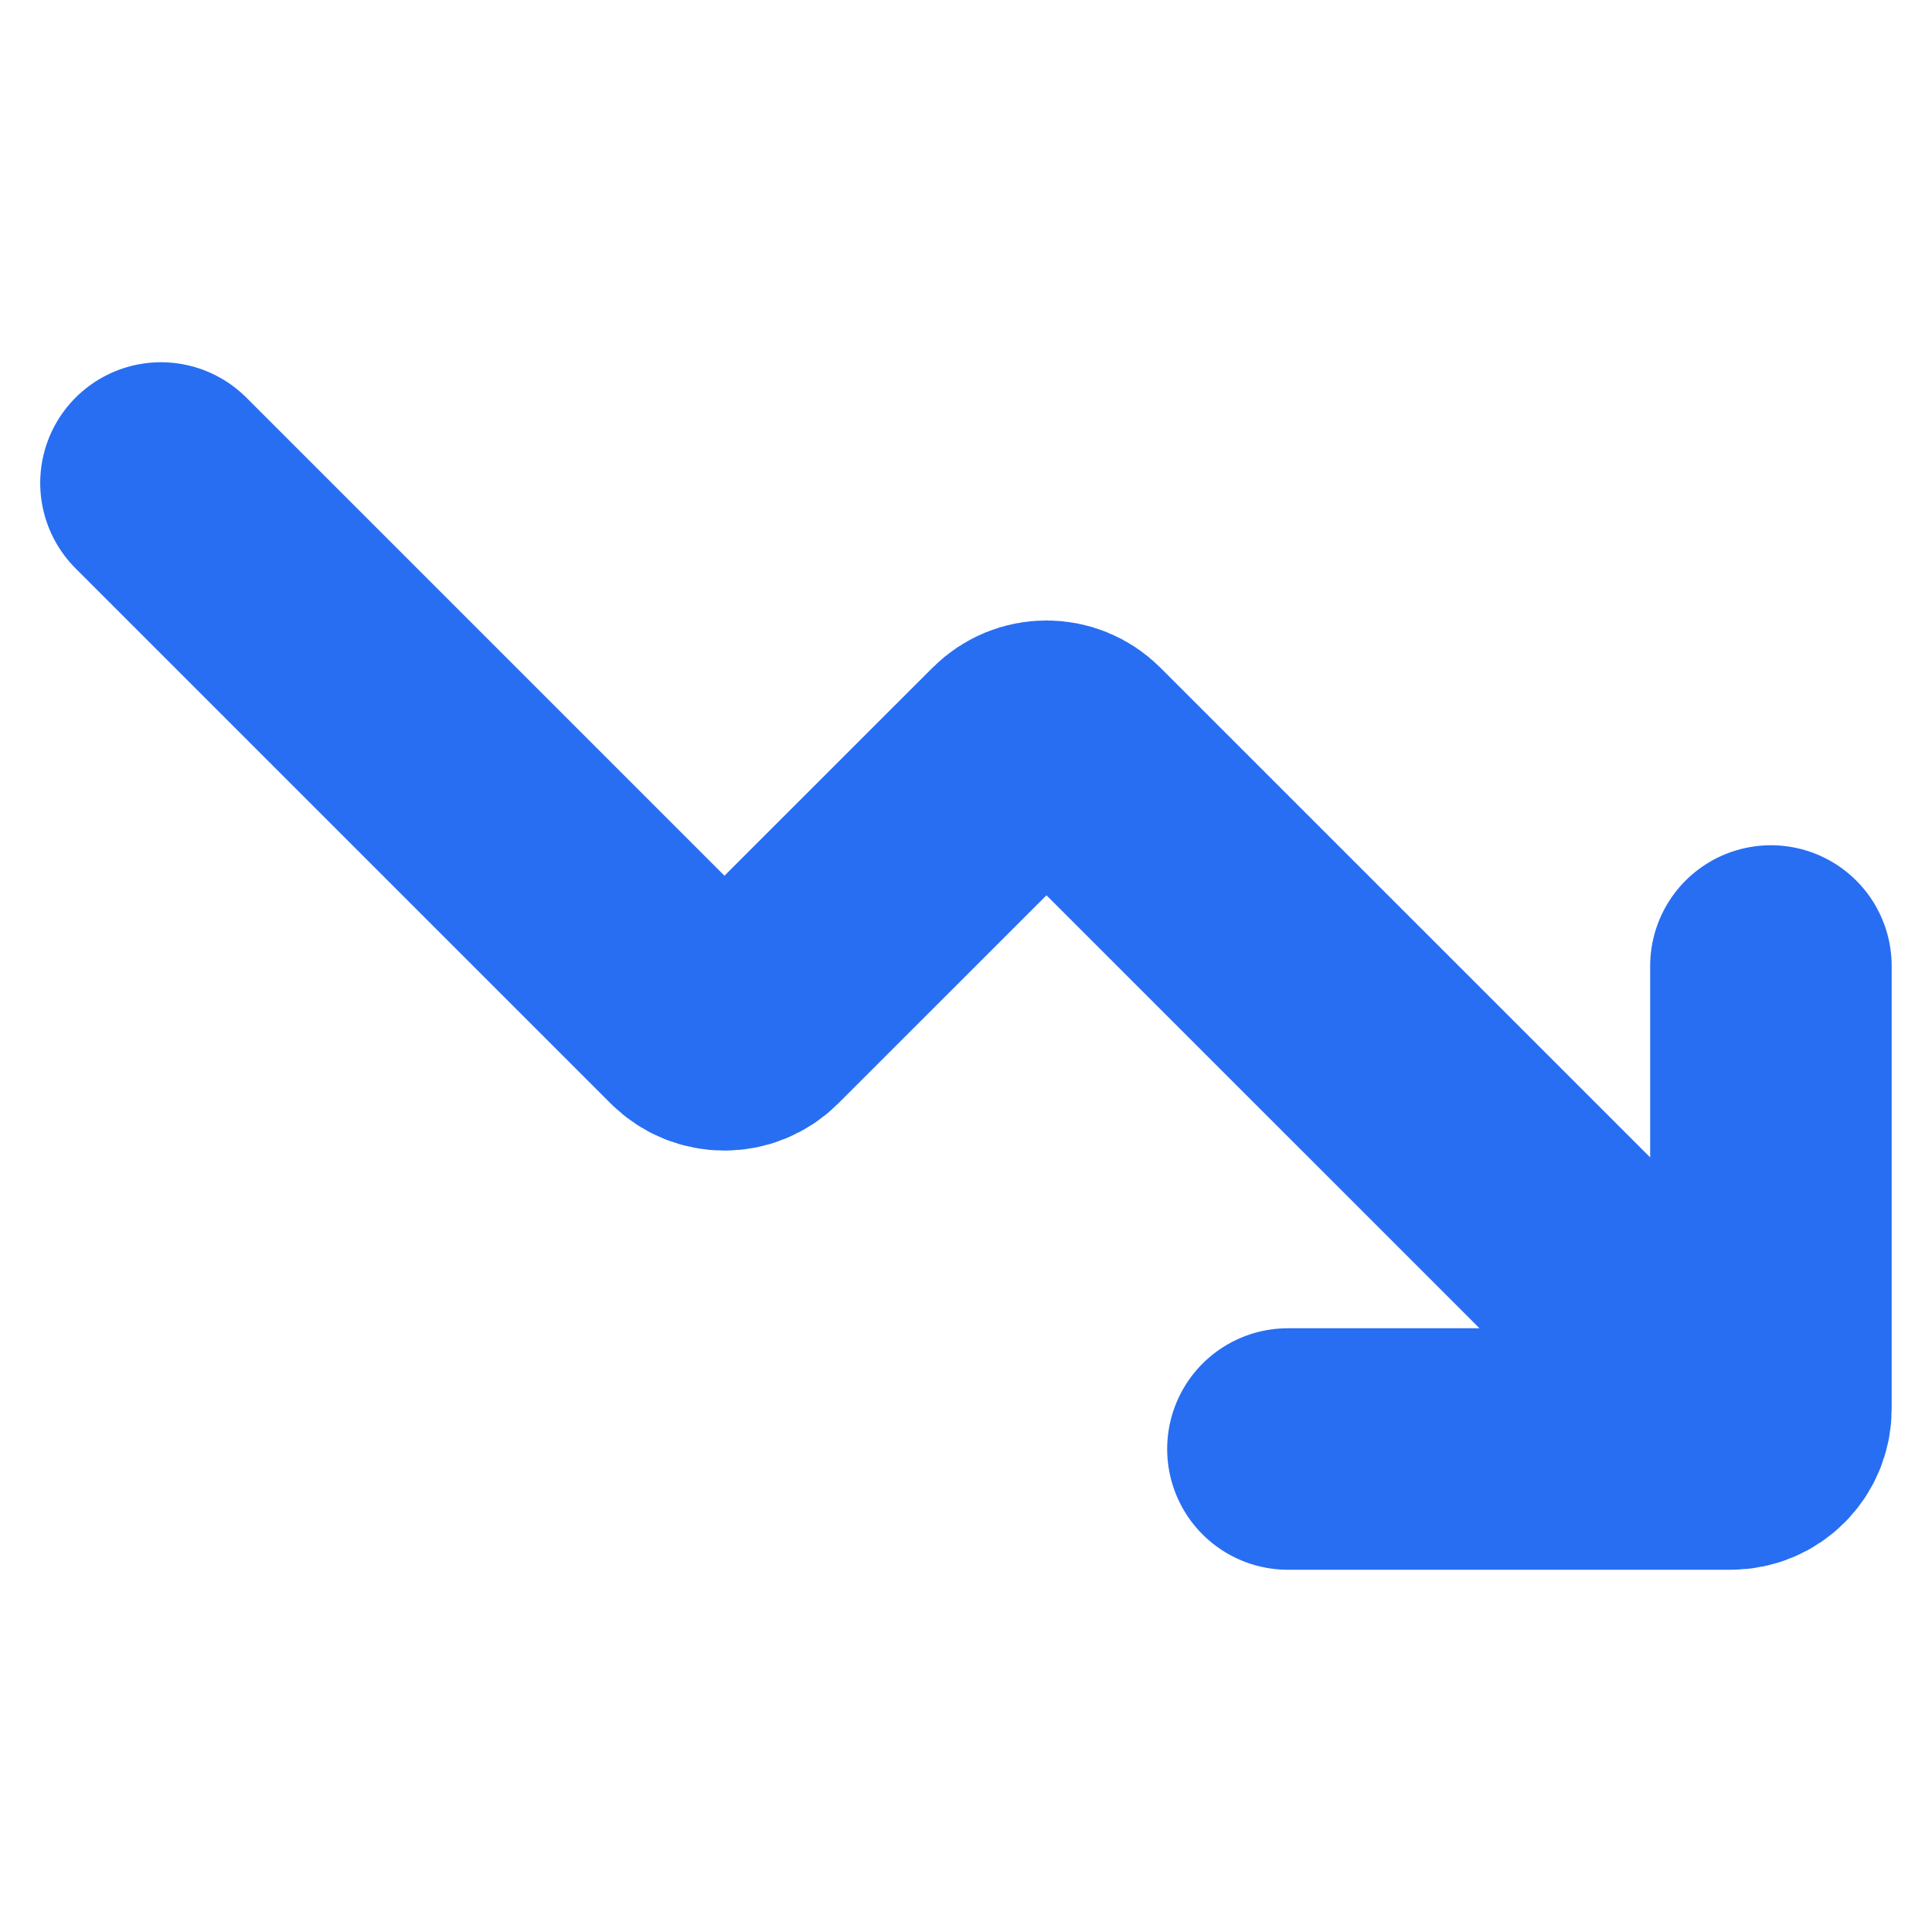
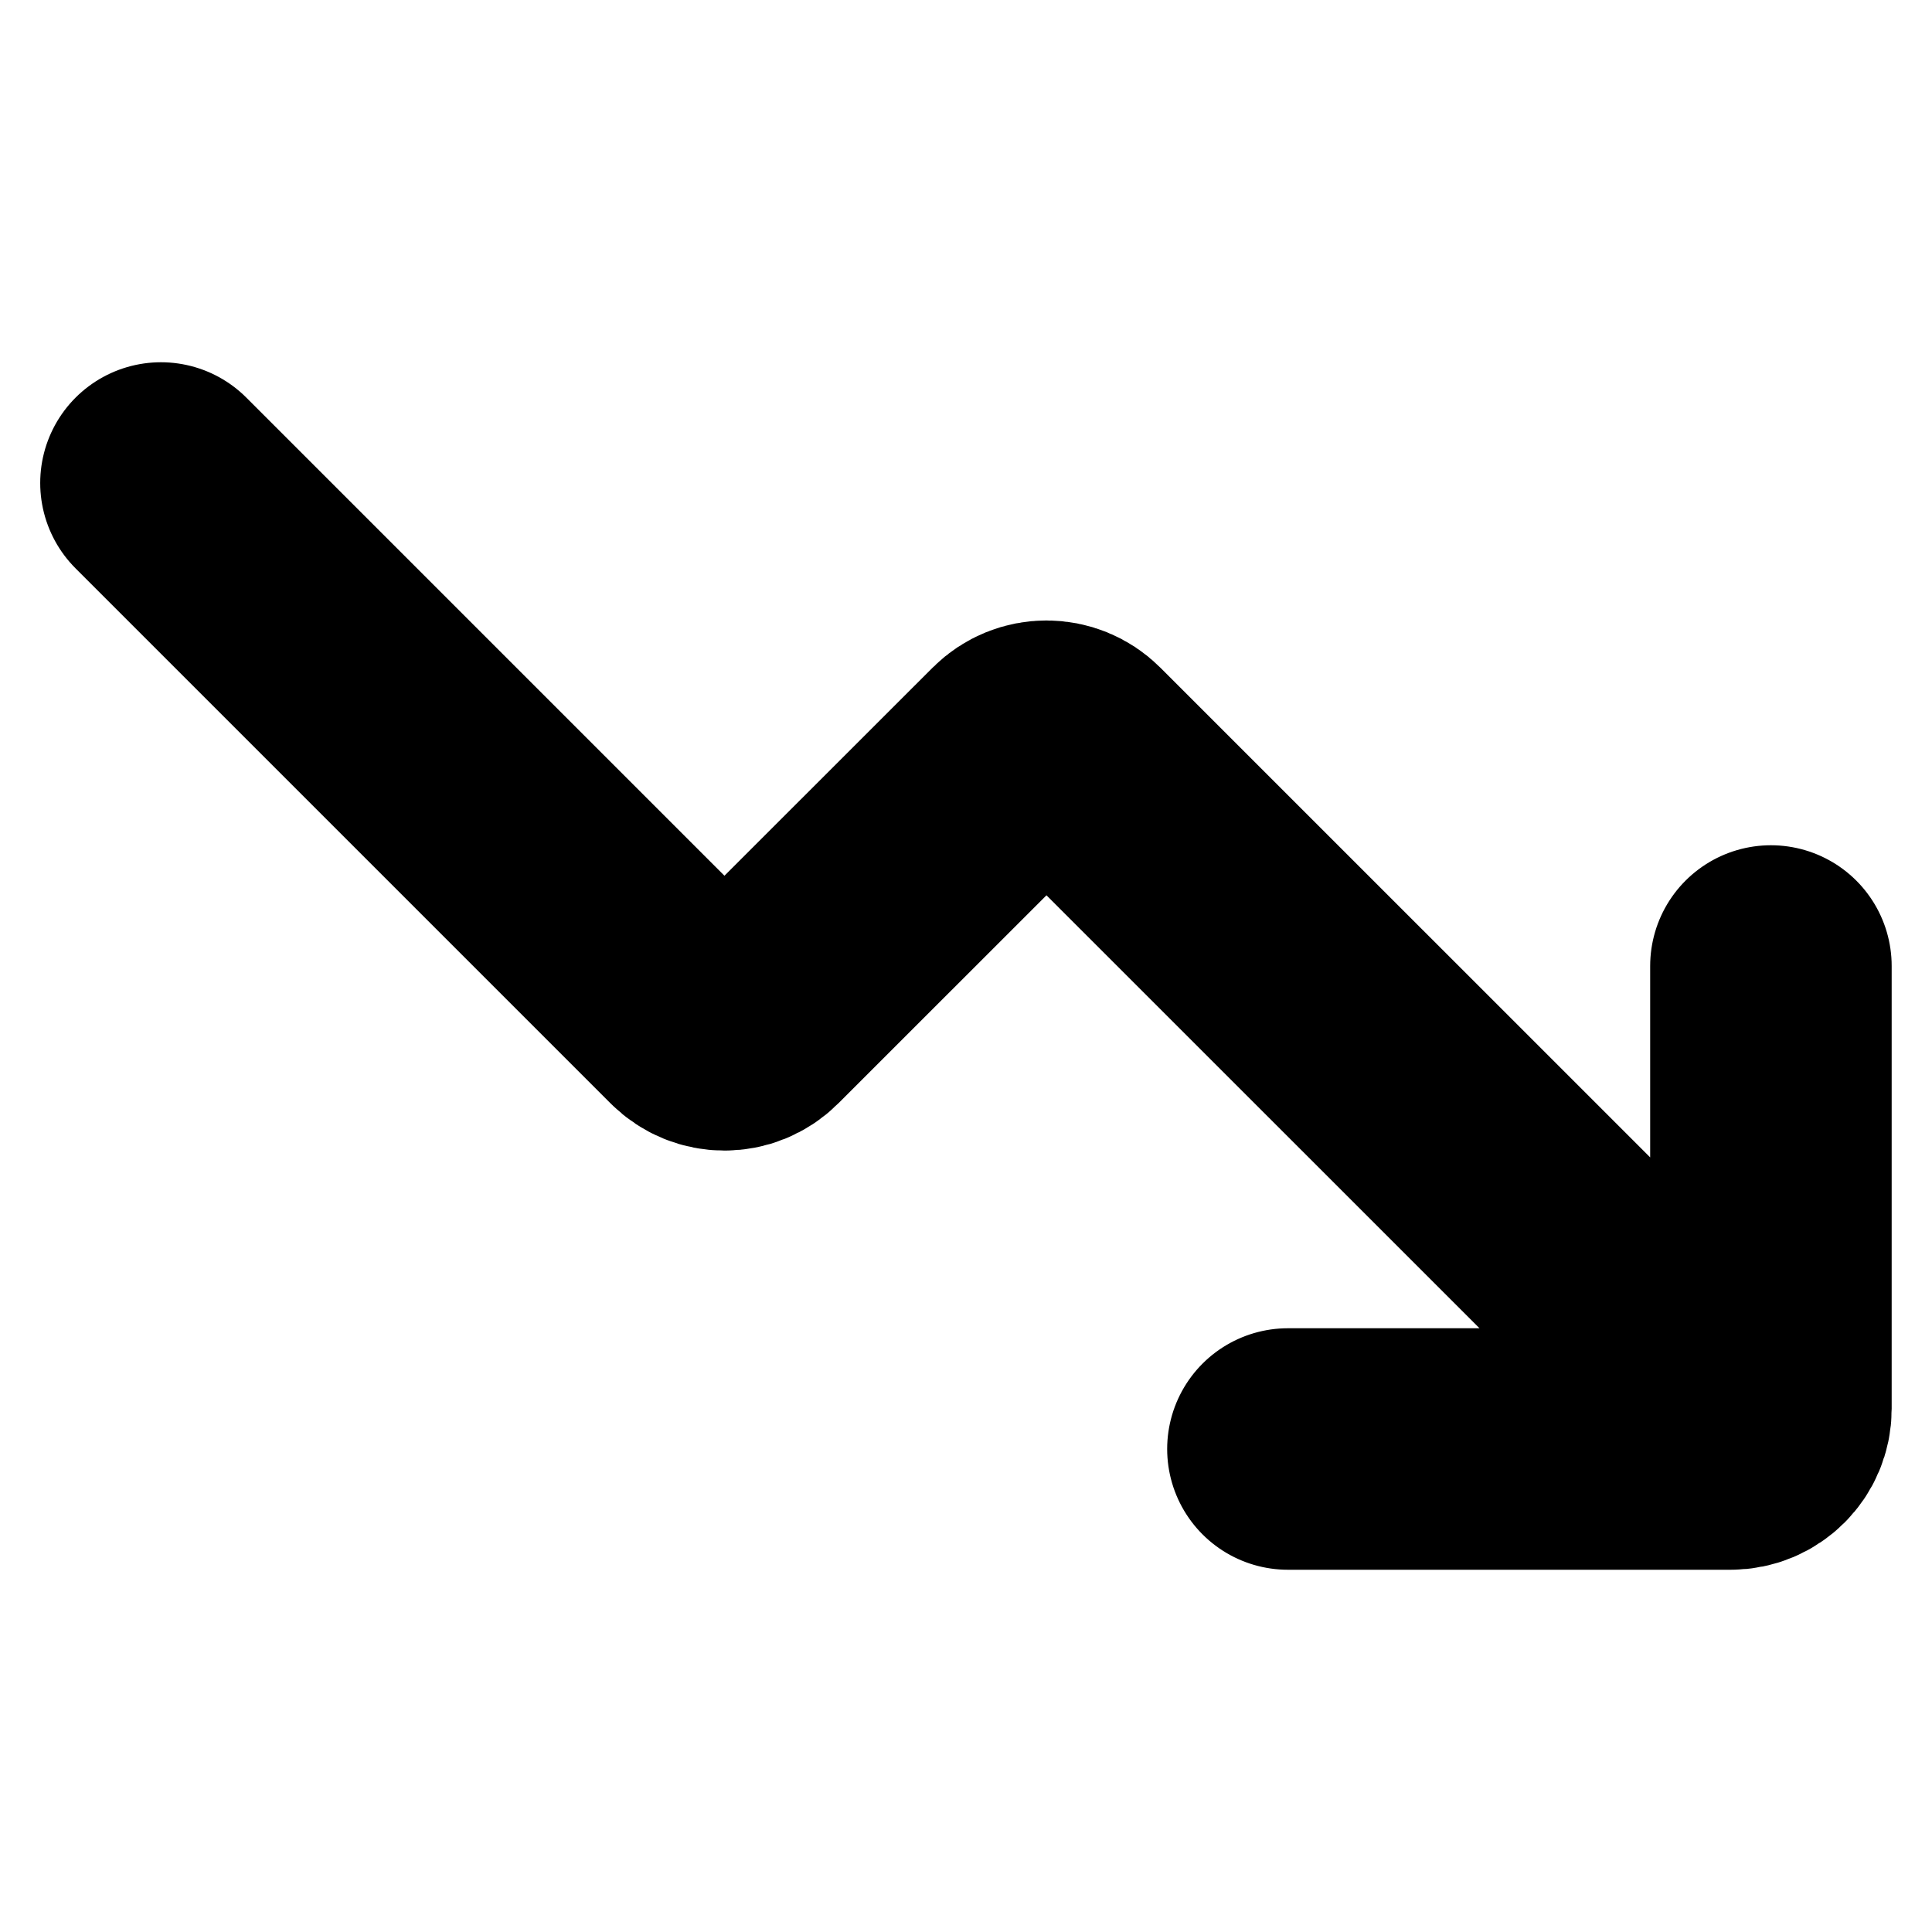
<svg xmlns="http://www.w3.org/2000/svg" width="16" height="16" viewBox="0 0 16 16" fill="none">
-   <path d="M1.333 4L5.764 8.431C5.894 8.561 6.105 8.561 6.235 8.431L8.431 6.236C8.561 6.106 8.772 6.106 8.902 6.236L14 11.333M10.666 12H14.333C14.517 12 14.666 11.851 14.666 11.667V8" stroke="#276EF2" stroke-width="2" stroke-linecap="round" />
+   <path d="M1.333 4L5.764 8.431C5.894 8.561 6.105 8.561 6.235 8.431L8.431 6.236C8.561 6.106 8.772 6.106 8.902 6.236L14 11.333M10.666 12H14.333C14.517 12 14.666 11.851 14.666 11.667V8" stroke="currentColor" stroke-width="2" stroke-linecap="round" />
</svg>
